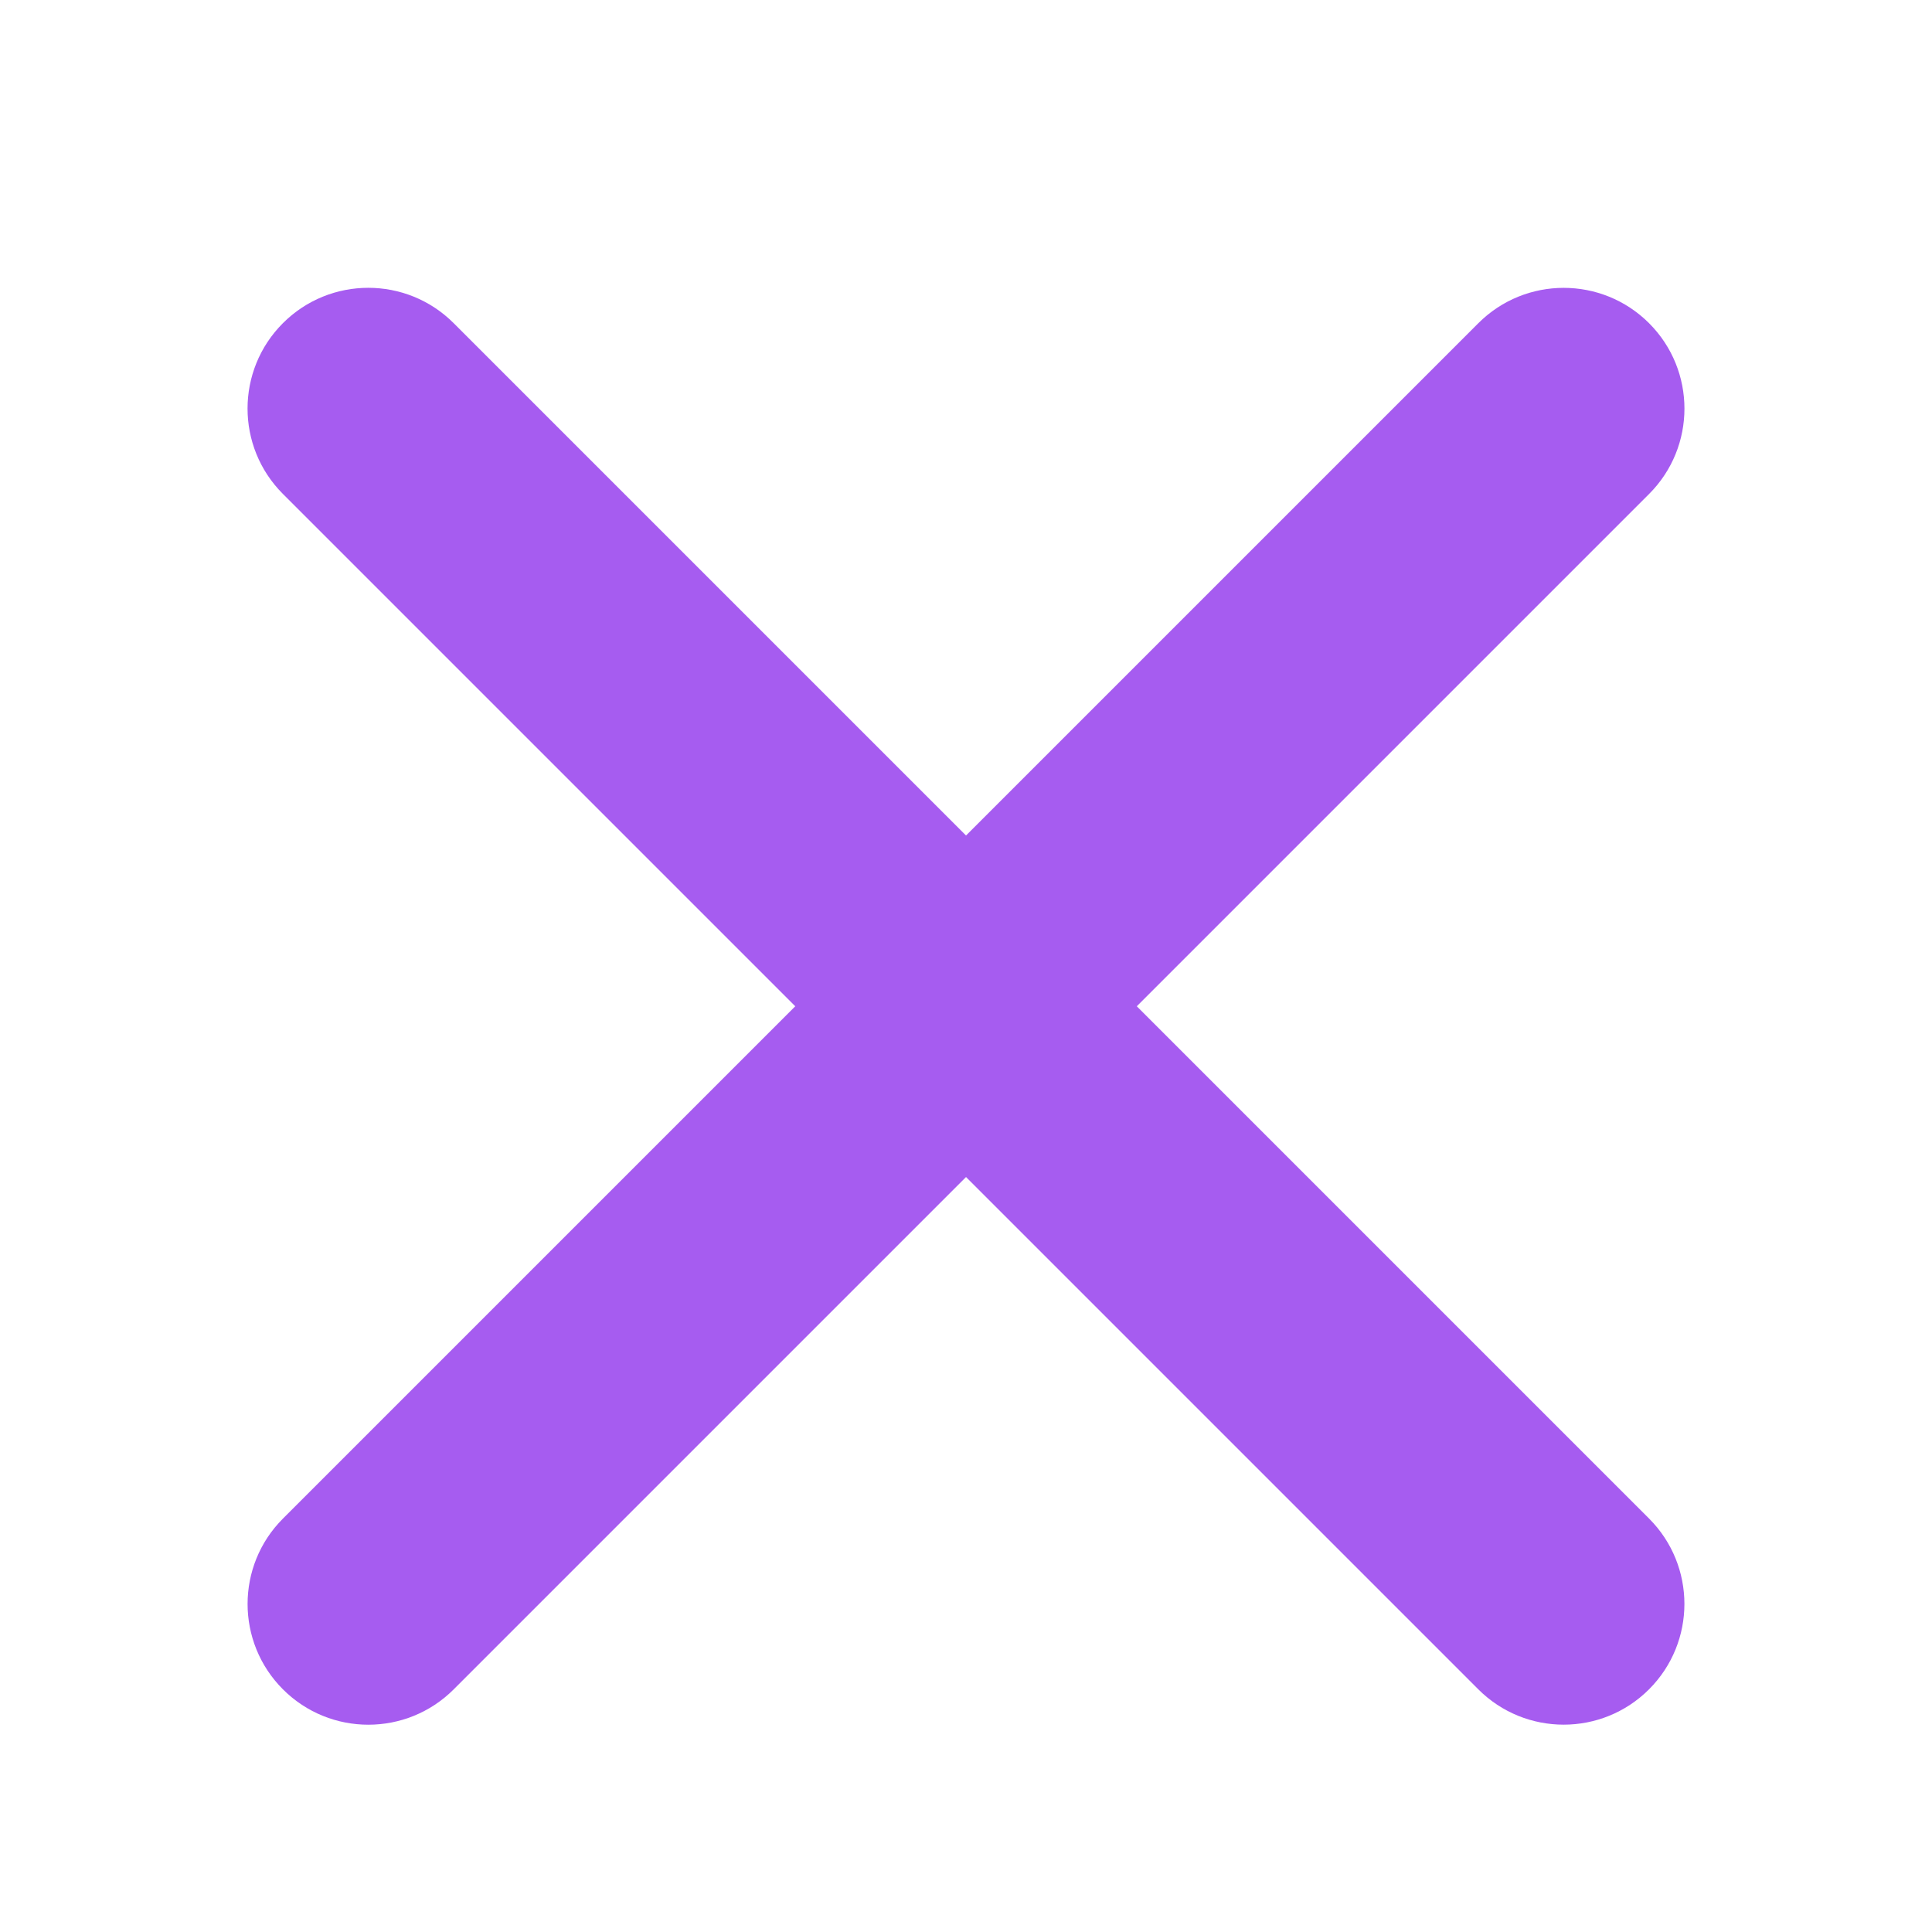
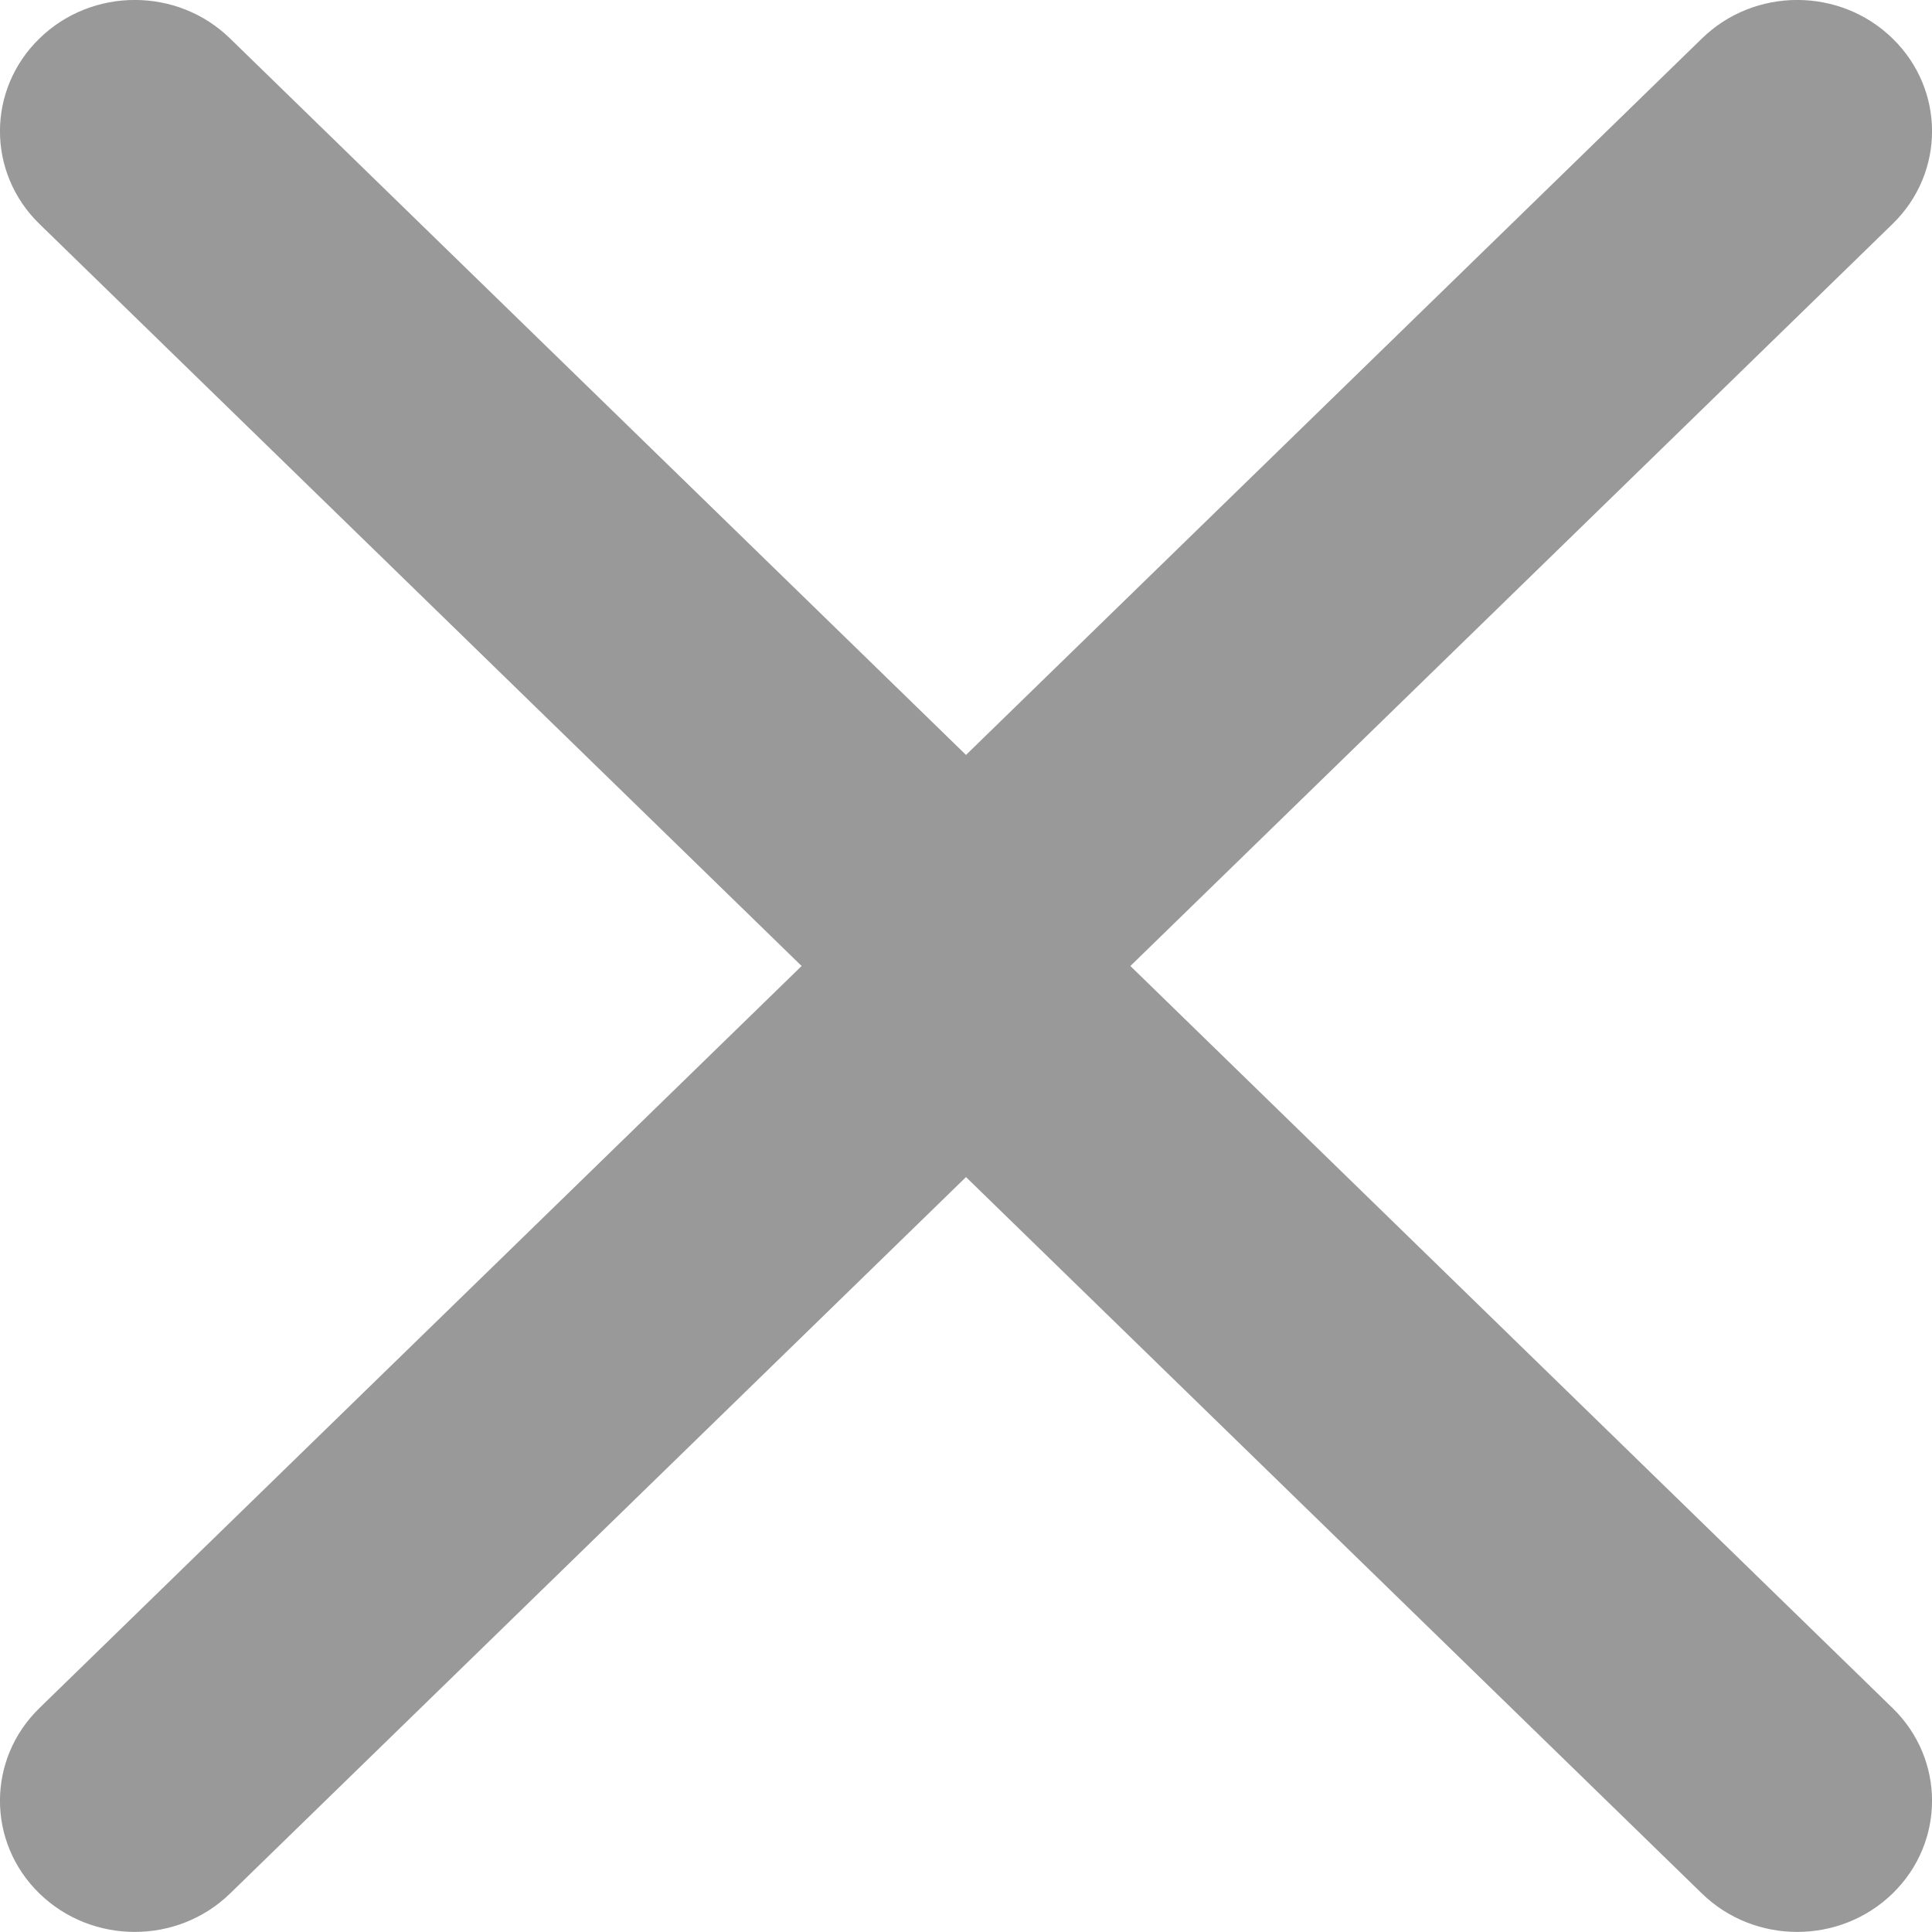
- <svg xmlns="http://www.w3.org/2000/svg" width="24" height="24" viewBox="0 0 24 24" fill="none">
-   <rect x="4.575" y="2.954" width="24" height="3" rx="1.5" transform="rotate(45 4.5752 2.9541)" fill="#A65CF0" />
-   <rect x="21.546" y="5.075" width="24" height="3" rx="1.5" transform="rotate(135 21.5459 5.07544)" fill="#A65CF0" />
+ <svg xmlns="http://www.w3.org/2000/svg" width="12" height="12" viewBox="0 0 12 12" fill="none">
+   <path fill-rule="evenodd" clip-rule="evenodd" d="M1.429 0.239L6.755 5.424C7.082 5.742 7.082 6.258 6.755 6.576L1.429 11.761C1.102 12.079 0.572 12.079 0.245 11.761C-0.082 11.443 -0.082 10.927 0.245 10.609L4.979 6L0.245 1.391C-0.082 1.073 -0.082 0.557 0.245 0.239C0.572 -0.08 1.102 -0.08 1.429 0.239Z" fill="#999999" />
+   <path fill-rule="evenodd" clip-rule="evenodd" d="M10.571 0.239L5.245 5.424C4.918 5.742 4.918 6.258 5.245 6.576L10.571 11.761C10.898 12.079 11.428 12.079 11.755 11.761C12.082 11.443 12.082 10.927 11.755 10.609L7.021 6L11.755 1.391C12.082 1.073 12.082 0.557 11.755 0.239C11.428 -0.08 10.898 -0.08 10.571 0.239Z" fill="#999999" />
</svg>
